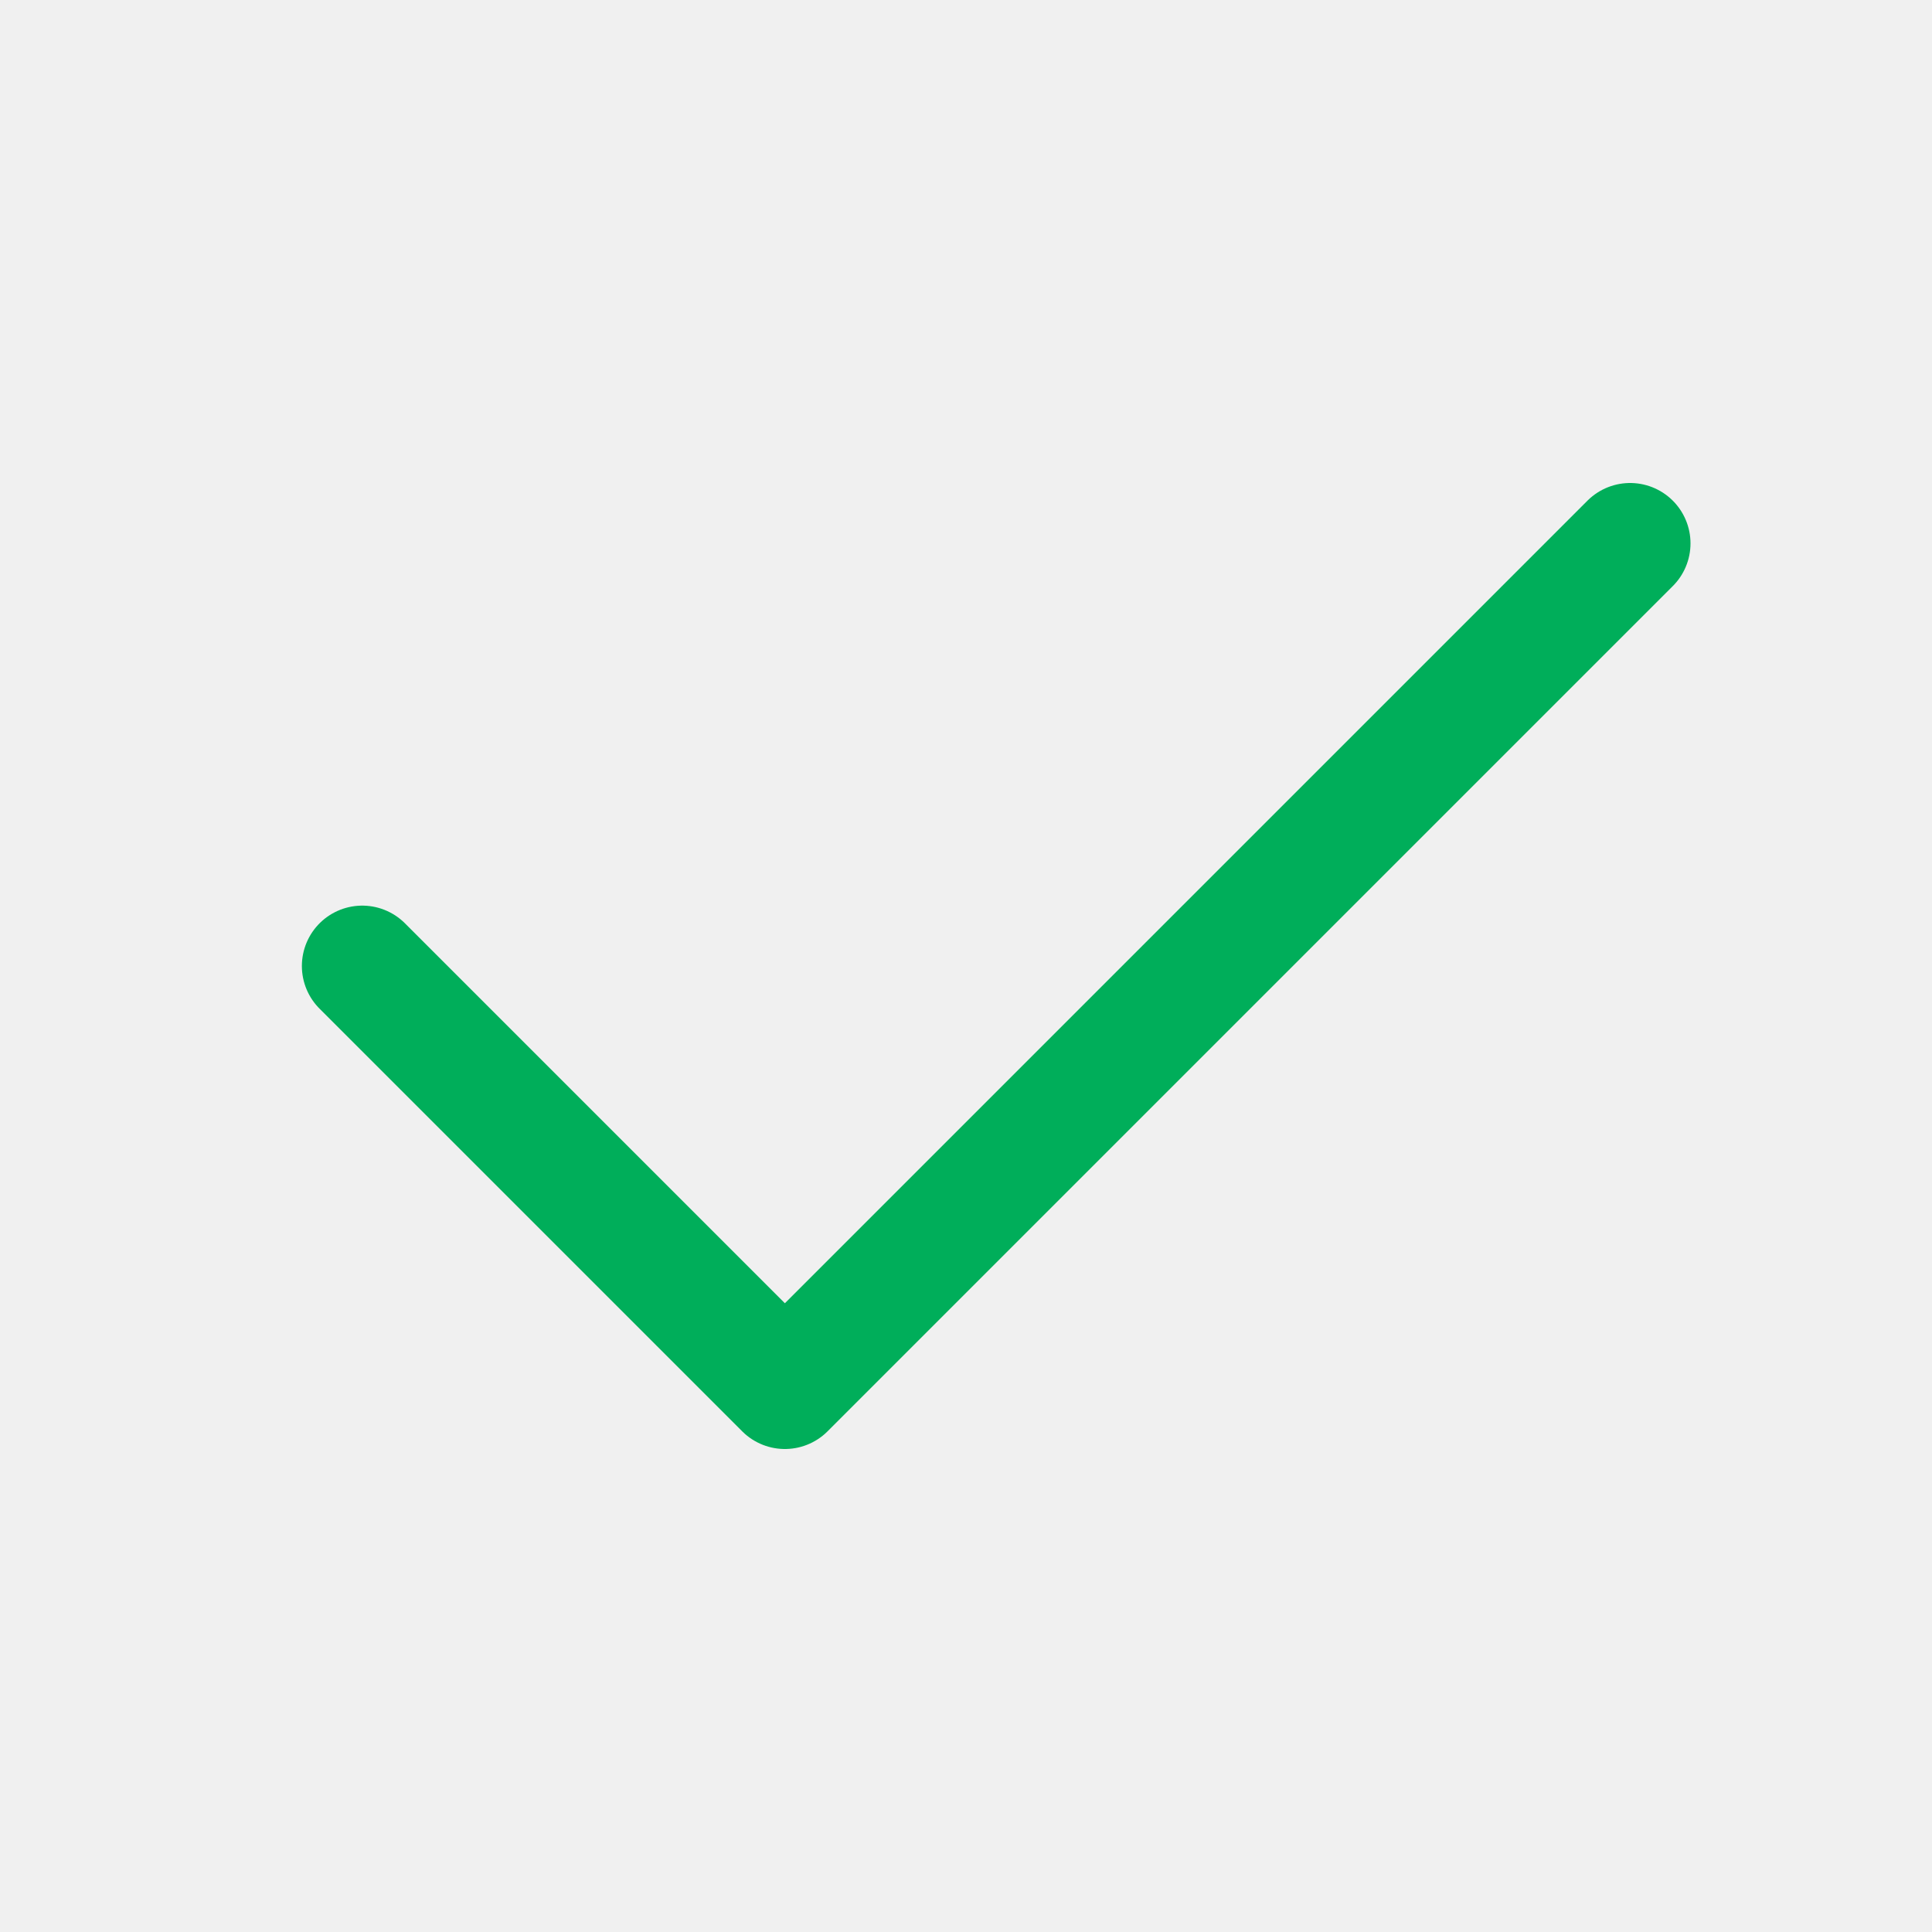
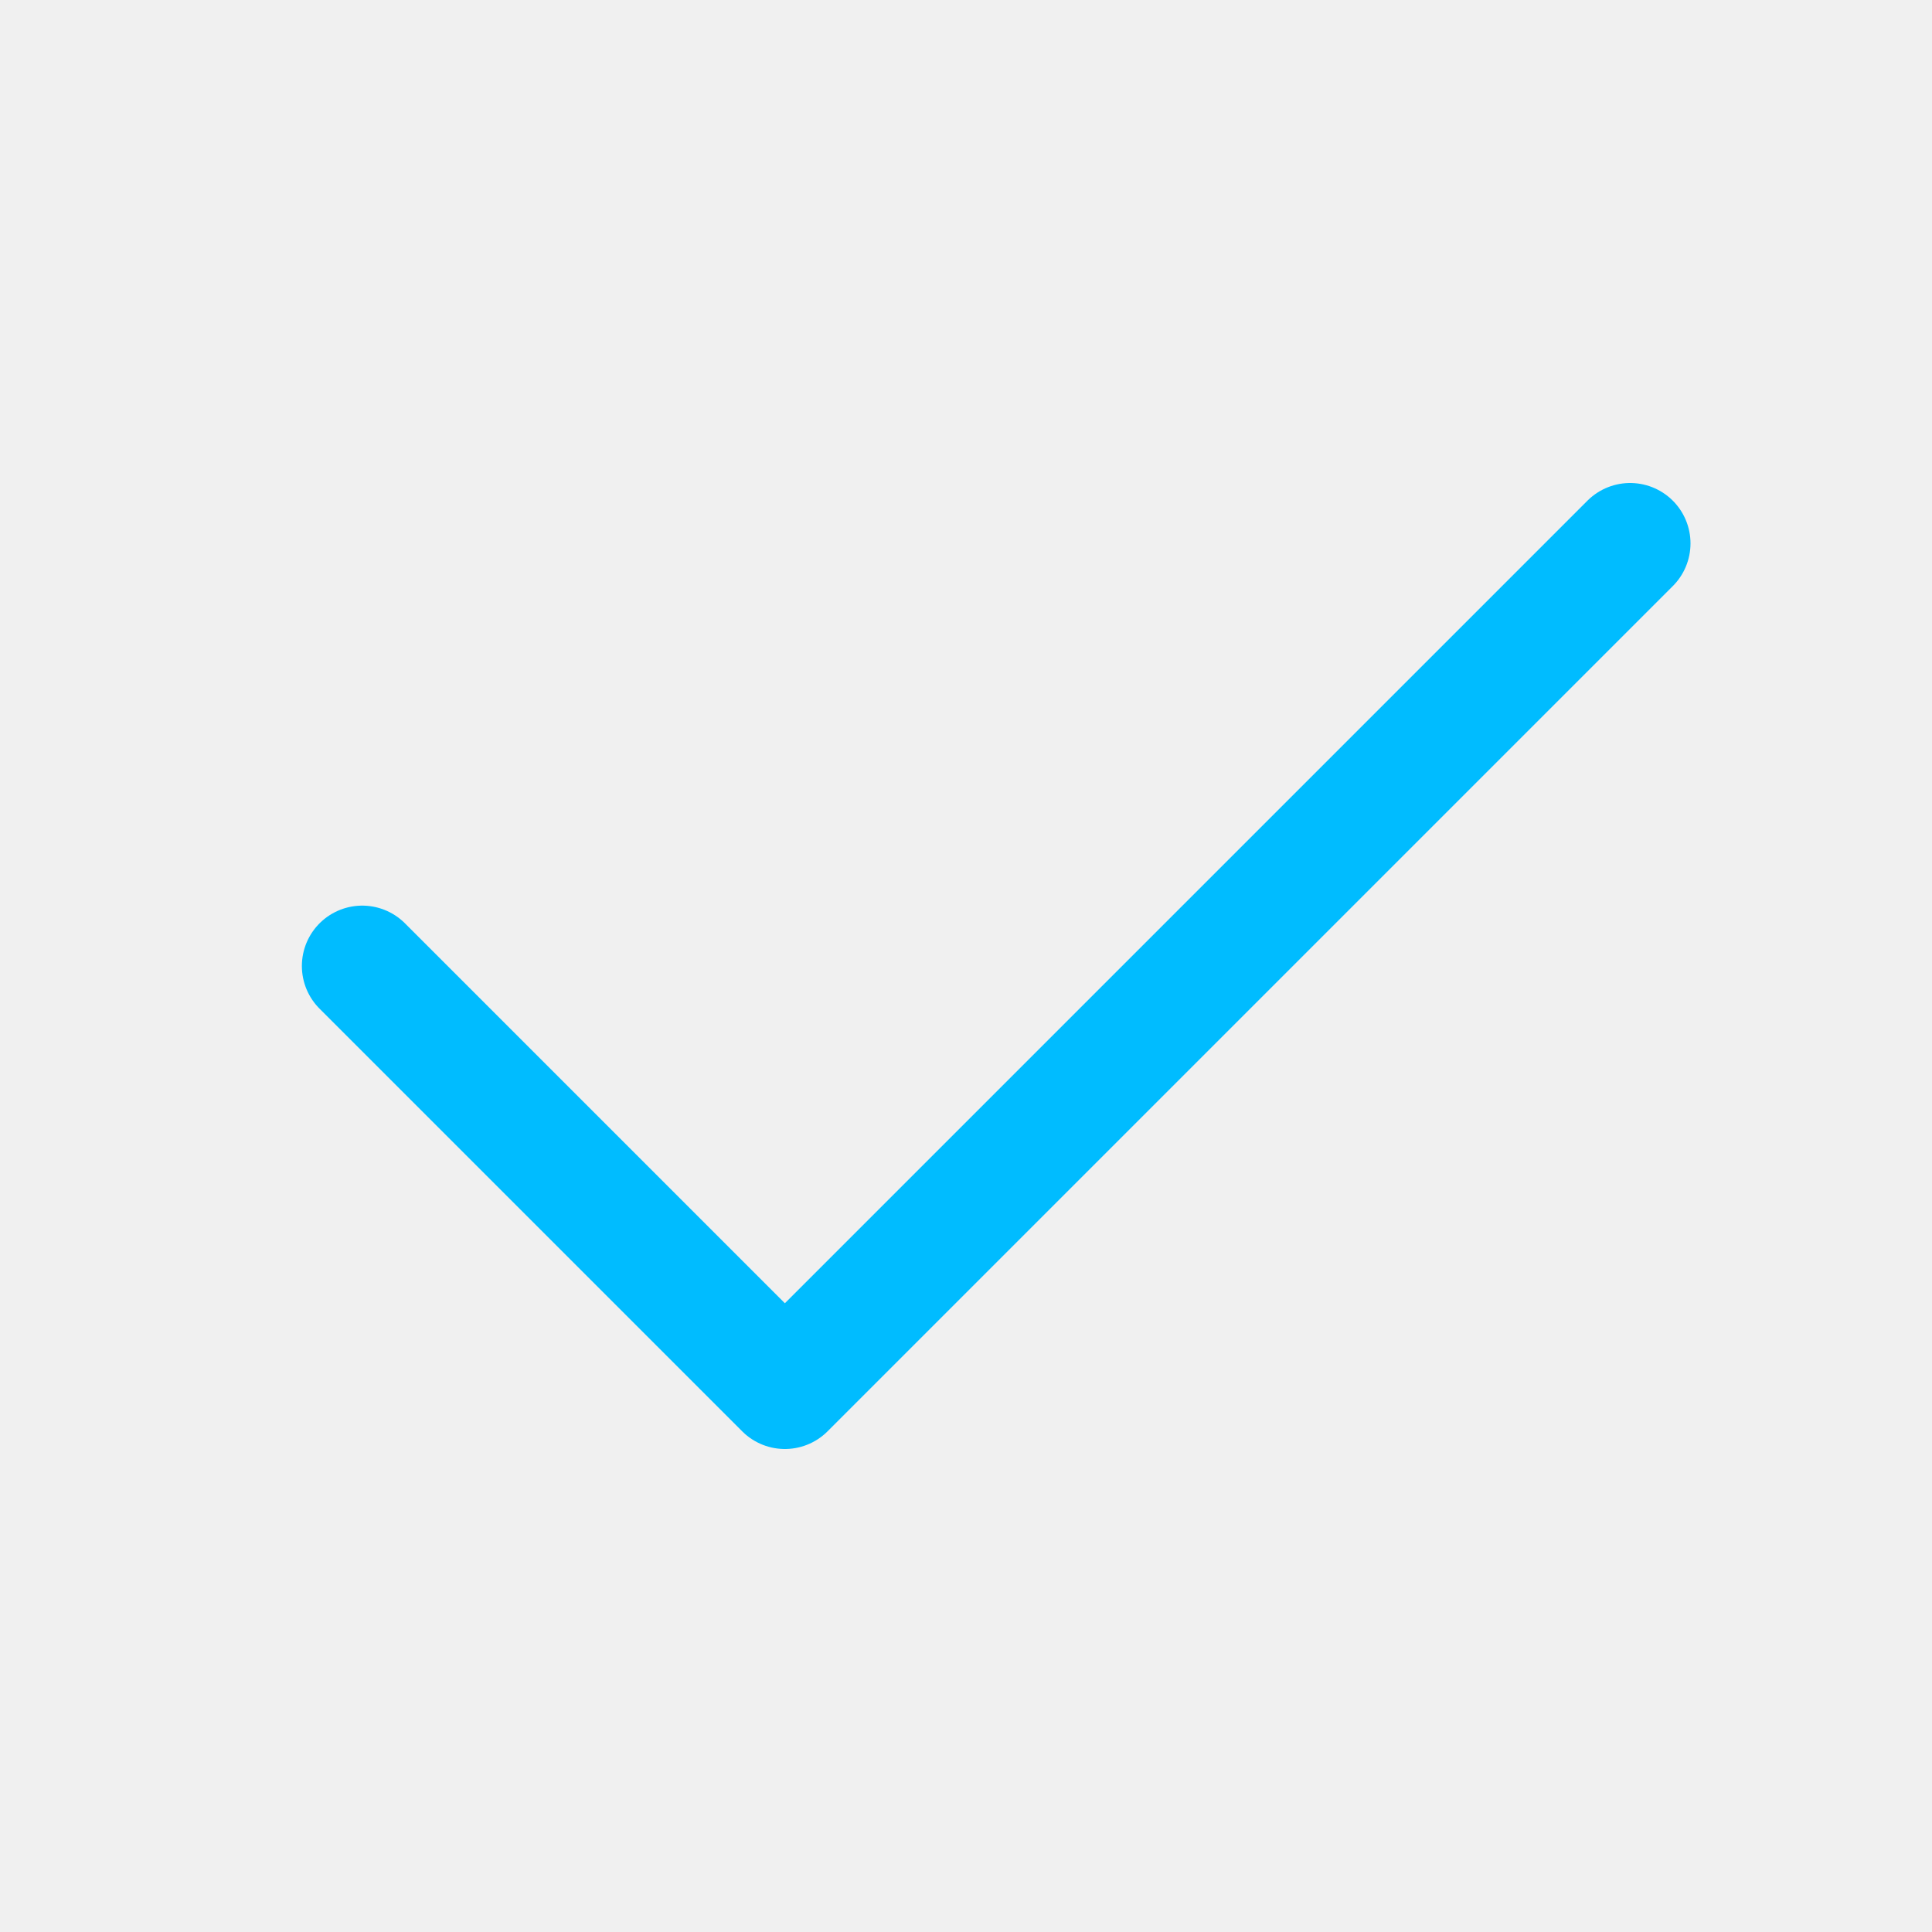
<svg xmlns="http://www.w3.org/2000/svg" width="24" height="24" viewBox="0 0 24 24" fill="none">
  <g id="check-light (2) 1" clip-path="url(#clip0_15_11537)">
-     <path id="Vector" d="M20.25 6.75L9.75 17.25L4.5 12" stroke="#00AE5A" stroke-width="1.5" stroke-linecap="round" stroke-linejoin="round" />
+     <path id="Vector" d="M20.25 6.75L9.75 17.25L4.5 12" stroke="#00BCFF" stroke-width="1.5" stroke-linecap="round" stroke-linejoin="round" />
  </g>
  <defs>
    <clipPath id="clip0_15_11537">
      <rect width="24" height="24" fill="white" />
    </clipPath>
  </defs>
</svg>
